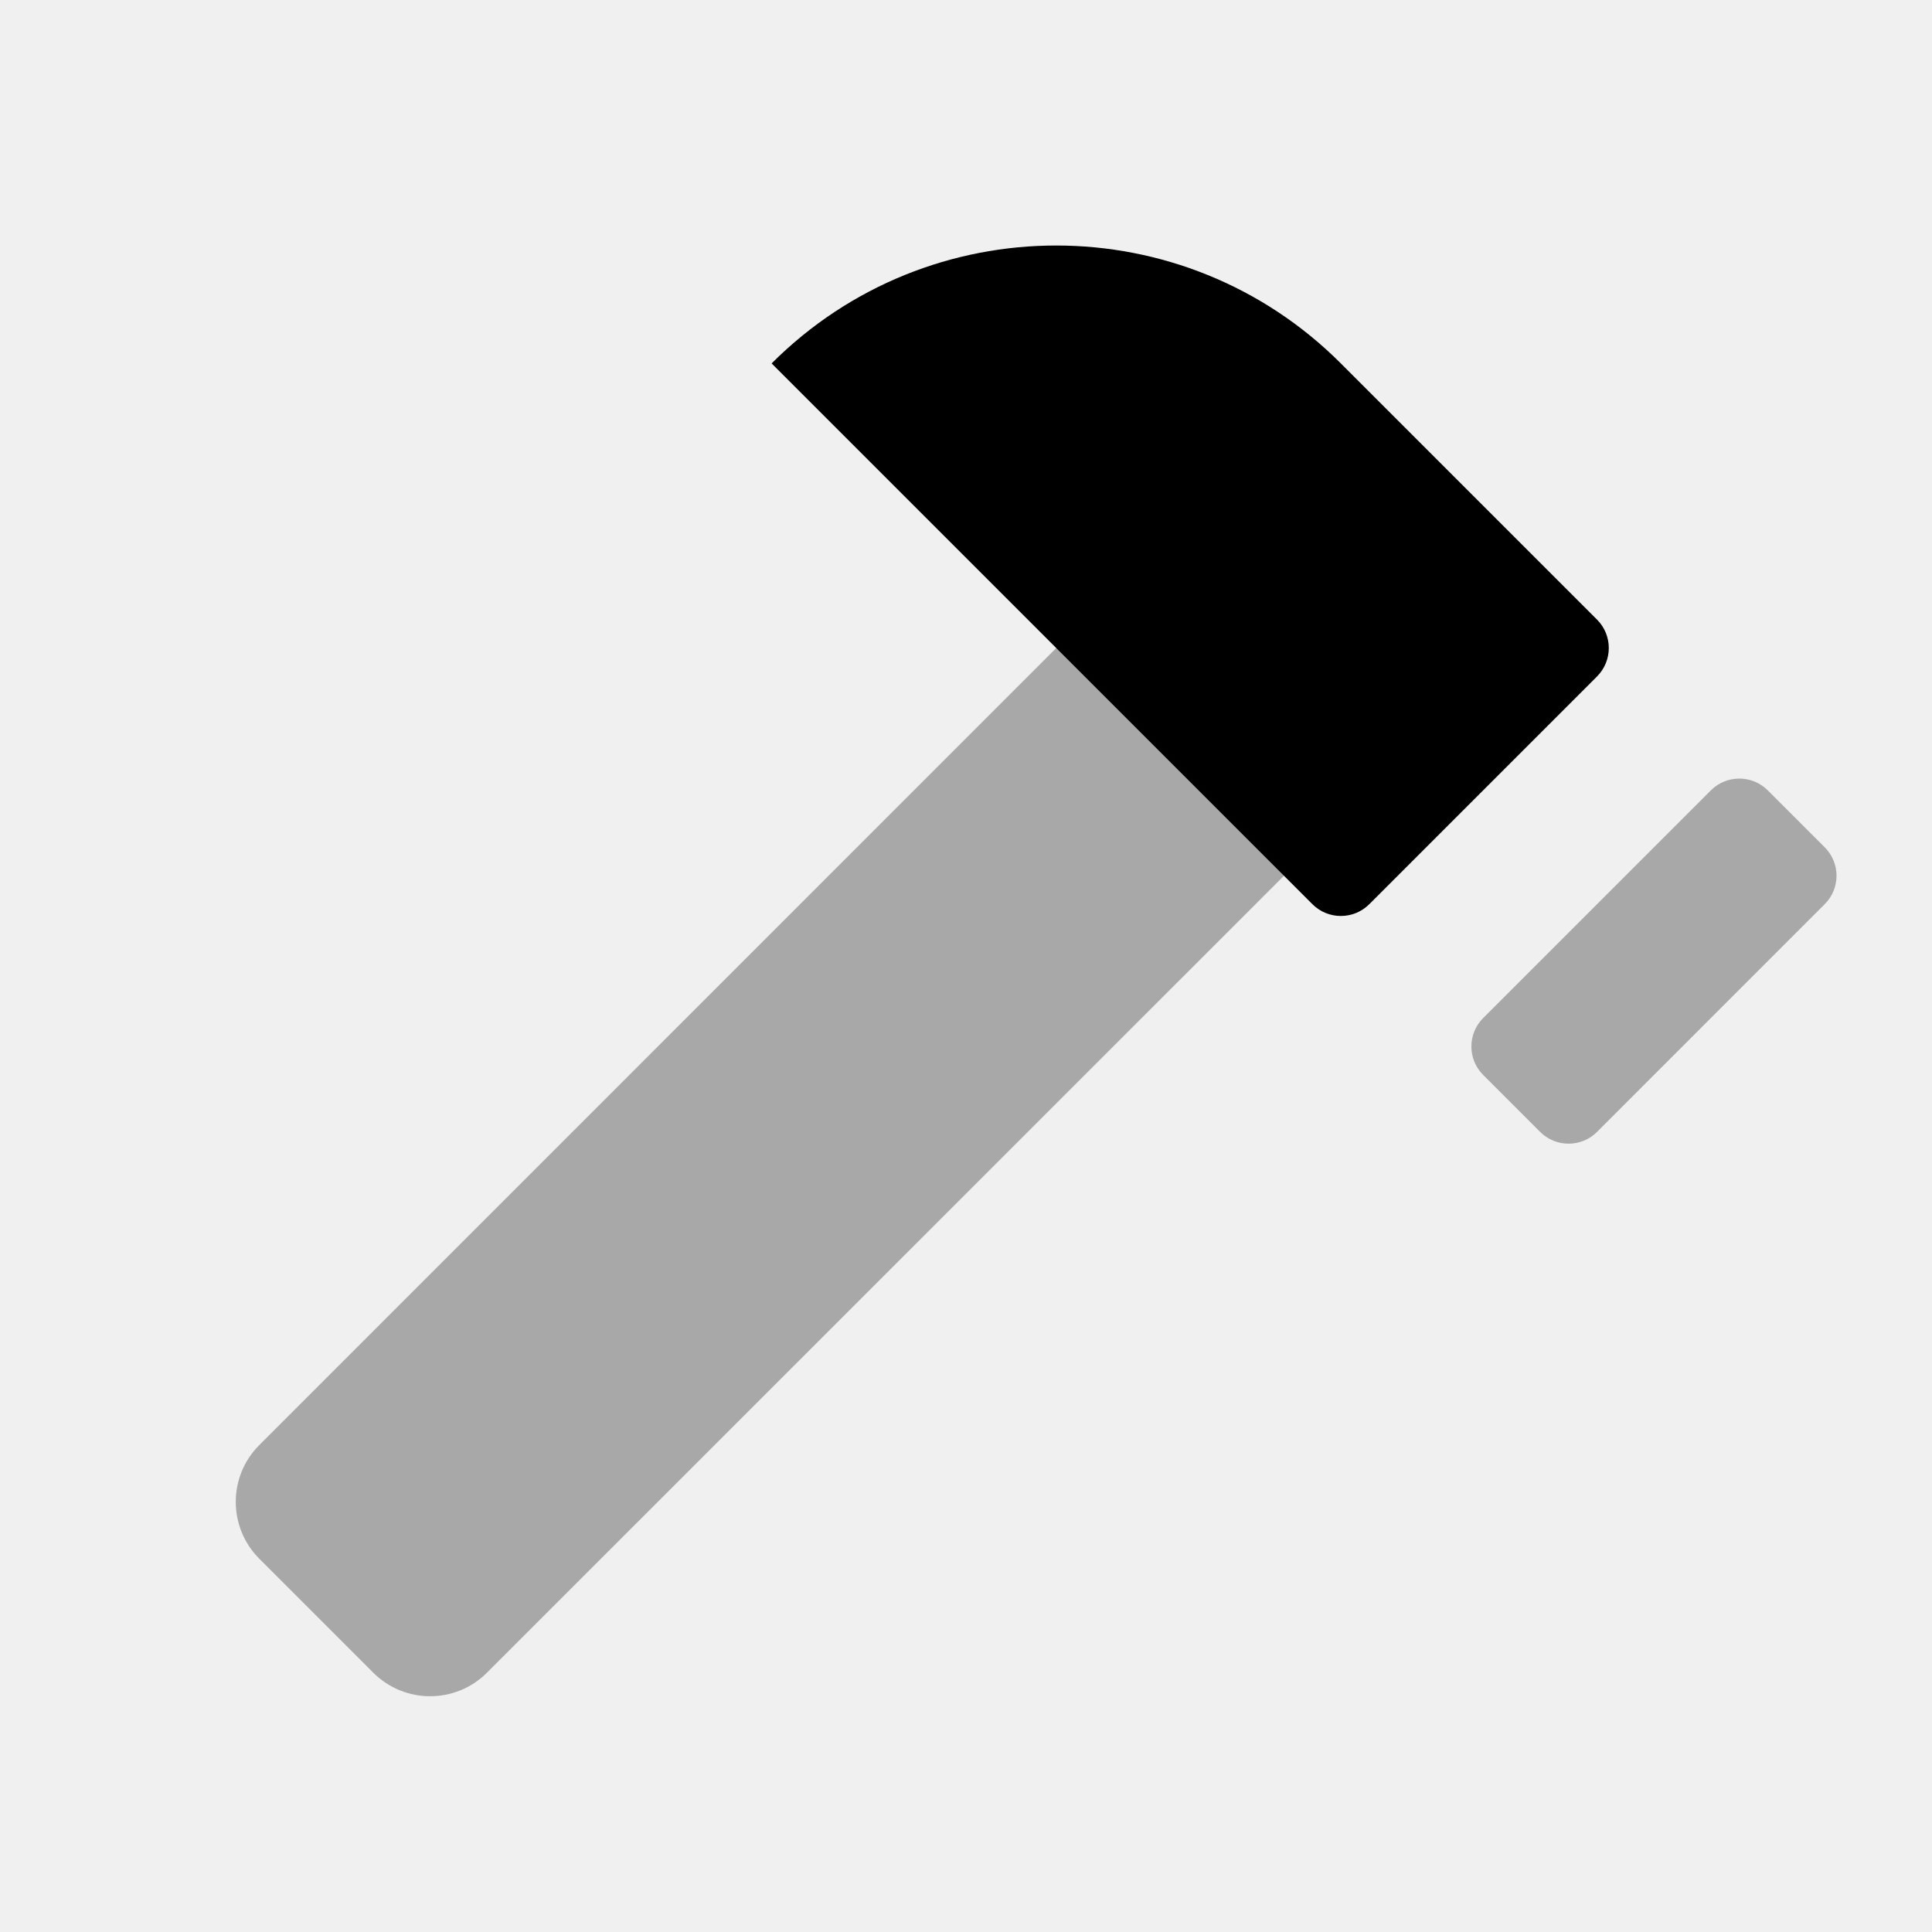
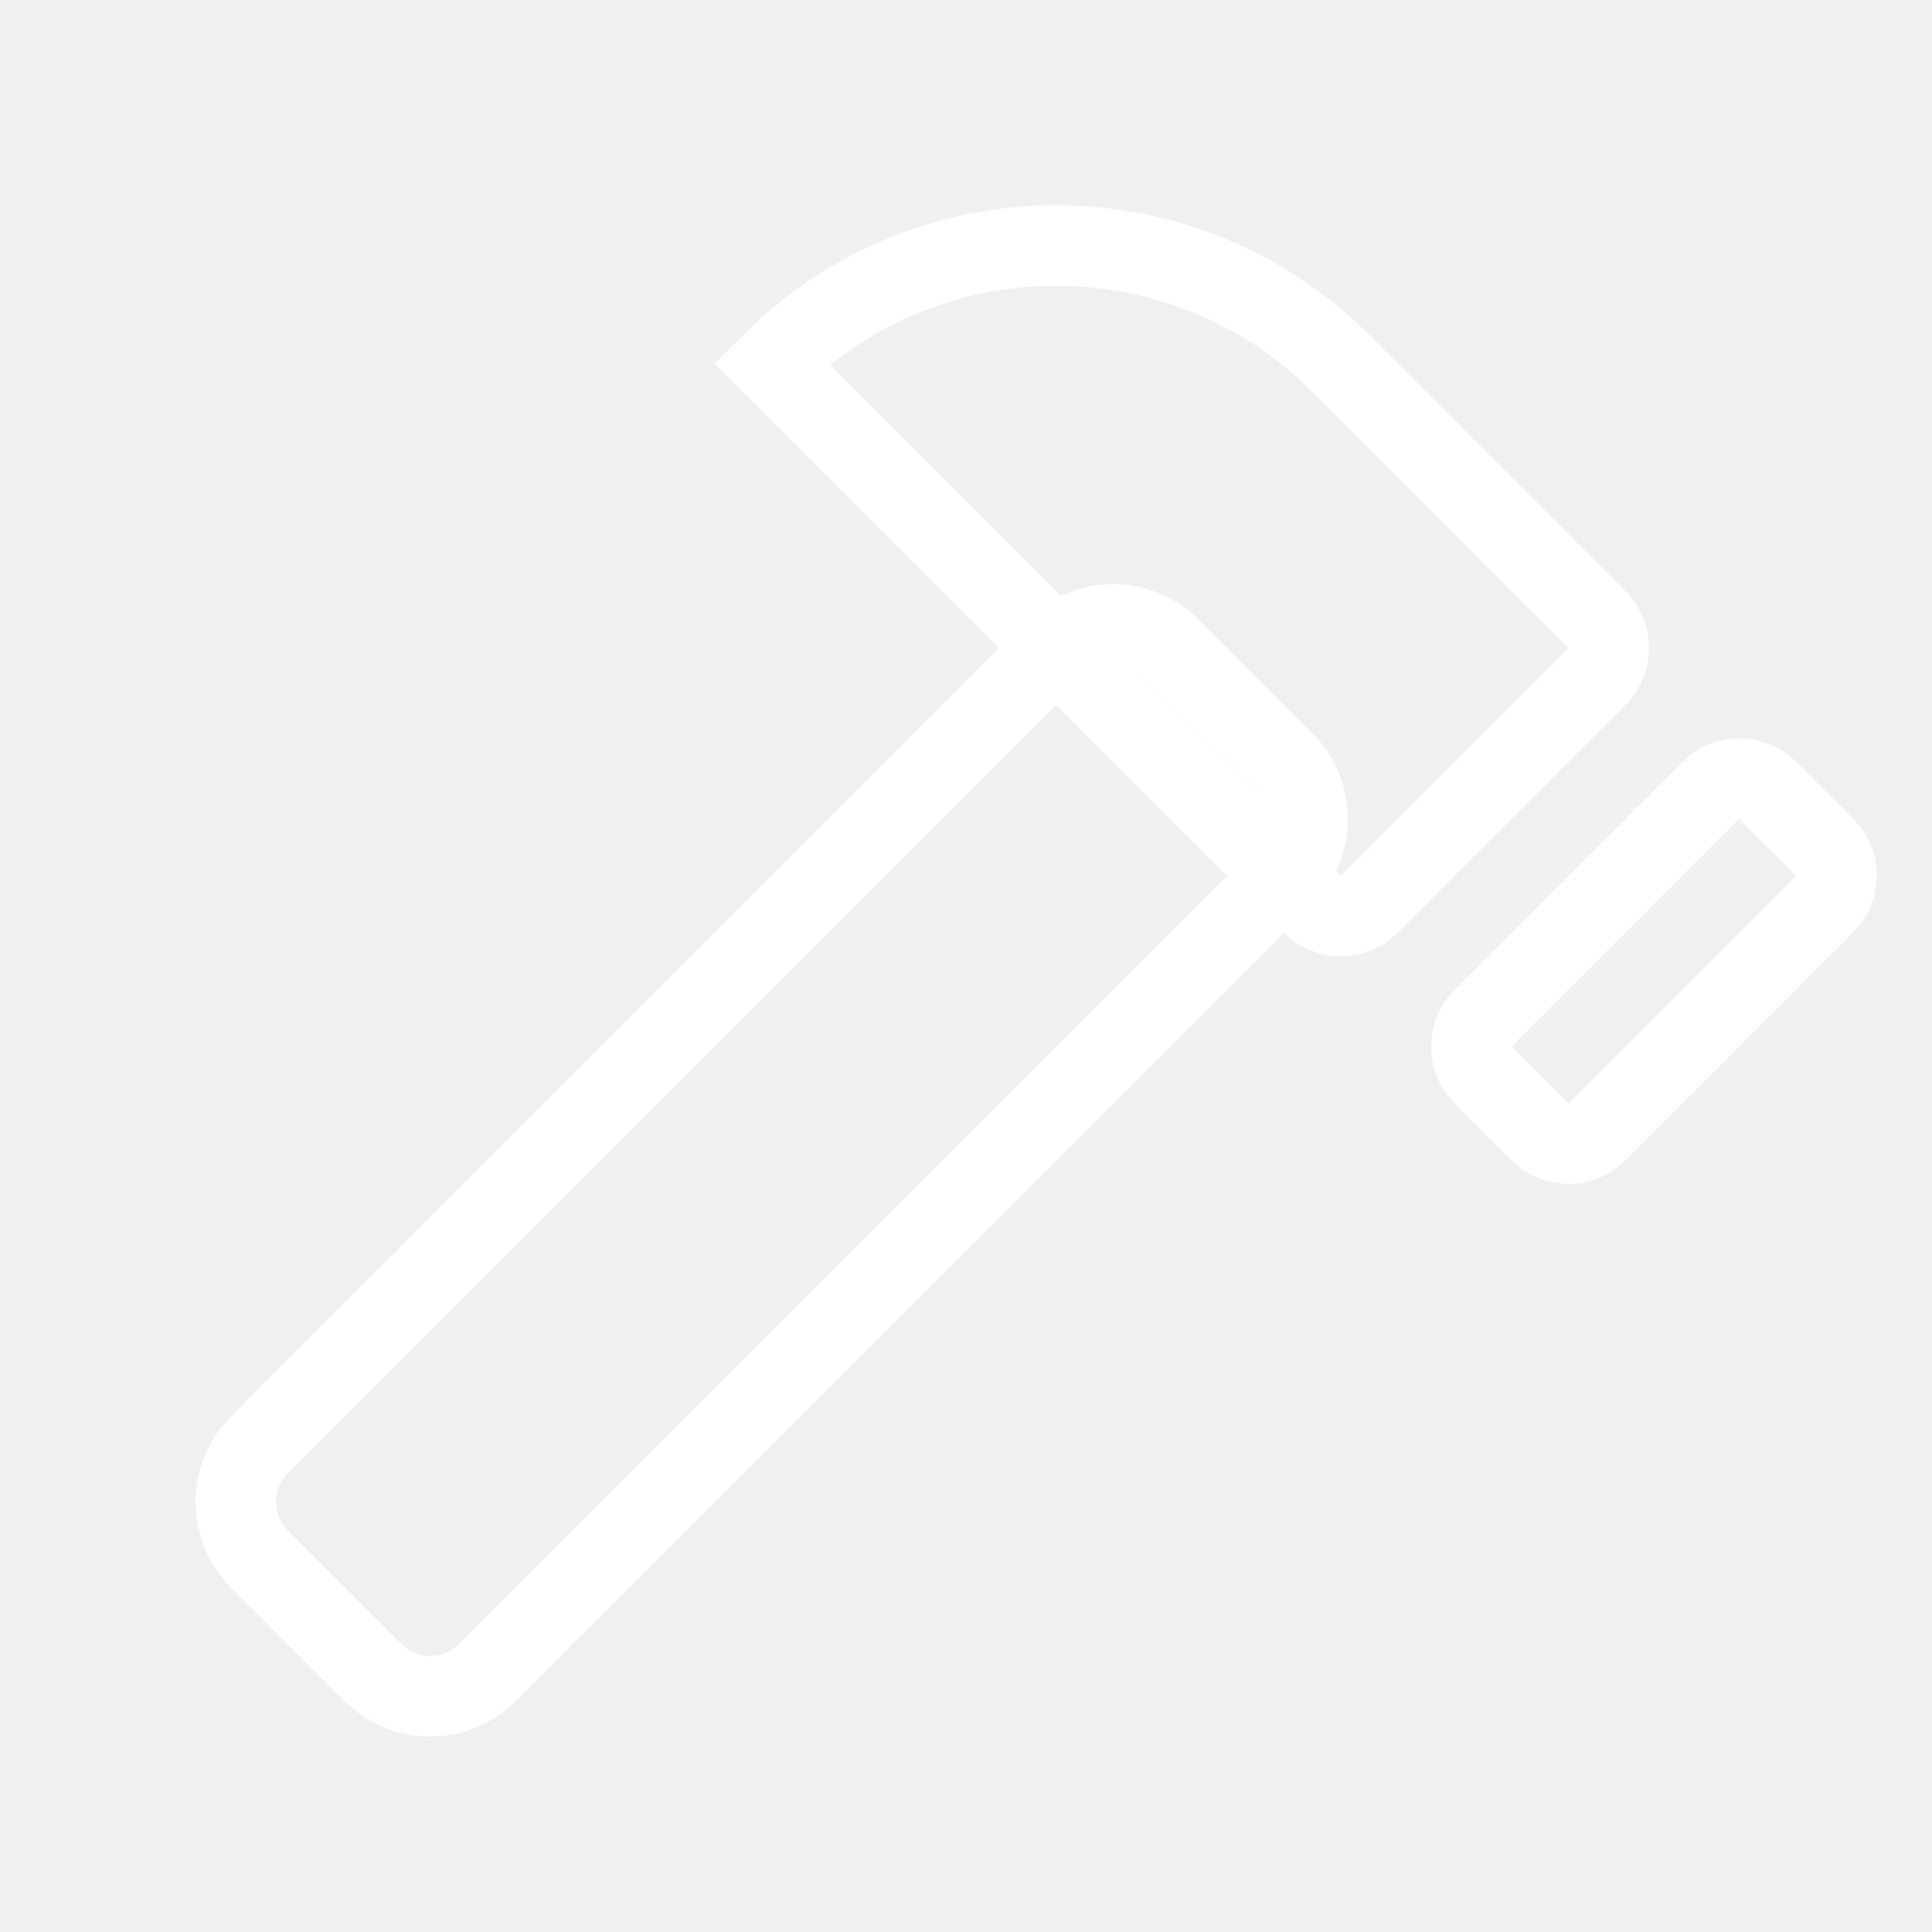
<svg xmlns="http://www.w3.org/2000/svg" width="24px" height="24px" viewBox="0 0 24 24" version="1.1">
  <defs />
  <g id="Stockholm-icons-/-Tools-/-Hummer" stroke="none" stroke-width="1" fill="none" fill-rule="evenodd">
    <rect id="bound" x="0" y="0" width="24" height="24" />
-     <path d="M18.425,12.646 L21.253,9.818 C21.448,9.623 21.765,9.623 21.96,9.818 L22.667,10.525 C22.863,10.72 22.863,11.037 22.667,11.232 L19.839,14.061 C19.644,14.256 19.327,14.256 19.132,14.061 L18.425,13.354 C18.229,13.158 18.229,12.842 18.425,12.646 Z M3.222,17.95 L13.121,8.05 C13.512,7.66 14.145,7.66 14.536,8.05 L15.95,9.464 C16.34,9.855 16.34,10.488 15.95,10.879 L6.05,20.778 C5.66,21.169 5.027,21.169 4.636,20.778 L3.222,19.364 C2.831,18.973 2.831,18.34 3.222,17.95 Z" id="Combined-Shape" fill="#000000" opacity="0.3" />
-     <path d="M12.389,1.282 L12.389,1.282 C15.151,1.282 17.389,3.521 17.389,6.282 L17.389,10.782 C17.389,11.059 17.165,11.282 16.889,11.282 L12.889,11.282 C12.613,11.282 12.389,11.059 12.389,10.782 L12.389,1.282 Z" id="Rectangle" fill="#000000" transform="translate(14.88909, 6.282486) rotate(-45) translate(-14.88909, -6.282486) " />
+     <path d="M18.425,12.646 L21.253,9.818 C21.448,9.623 21.765,9.623 21.96,9.818 L22.667,10.525 C22.863,10.72 22.863,11.037 22.667,11.232 L19.839,14.061 C19.644,14.256 19.327,14.256 19.132,14.061 L18.425,13.354 C18.229,13.158 18.229,12.842 18.425,12.646 Z M3.222,17.95 L13.121,8.05 C13.512,7.66 14.145,7.66 14.536,8.05 L15.95,9.464 C16.34,9.855 16.34,10.488 15.95,10.879 L6.05,20.778 C5.66,21.169 5.027,21.169 4.636,20.778 L3.222,19.364 C2.831,18.973 2.831,18.34 3.222,17.95 Z" id="Combined-Shape" fill="none" stroke="white" />
+     <path d="M12.389,1.282 L12.389,1.282 C15.151,1.282 17.389,3.521 17.389,6.282 L17.389,10.782 C17.389,11.059 17.165,11.282 16.889,11.282 L12.889,11.282 C12.613,11.282 12.389,11.059 12.389,10.782 L12.389,1.282 Z" id="Rectangle" fill="none" stroke="white" transform="translate(14.88909, 6.282486) rotate(-45) translate(-14.88909, -6.282486) " />
  </g>
</svg>
